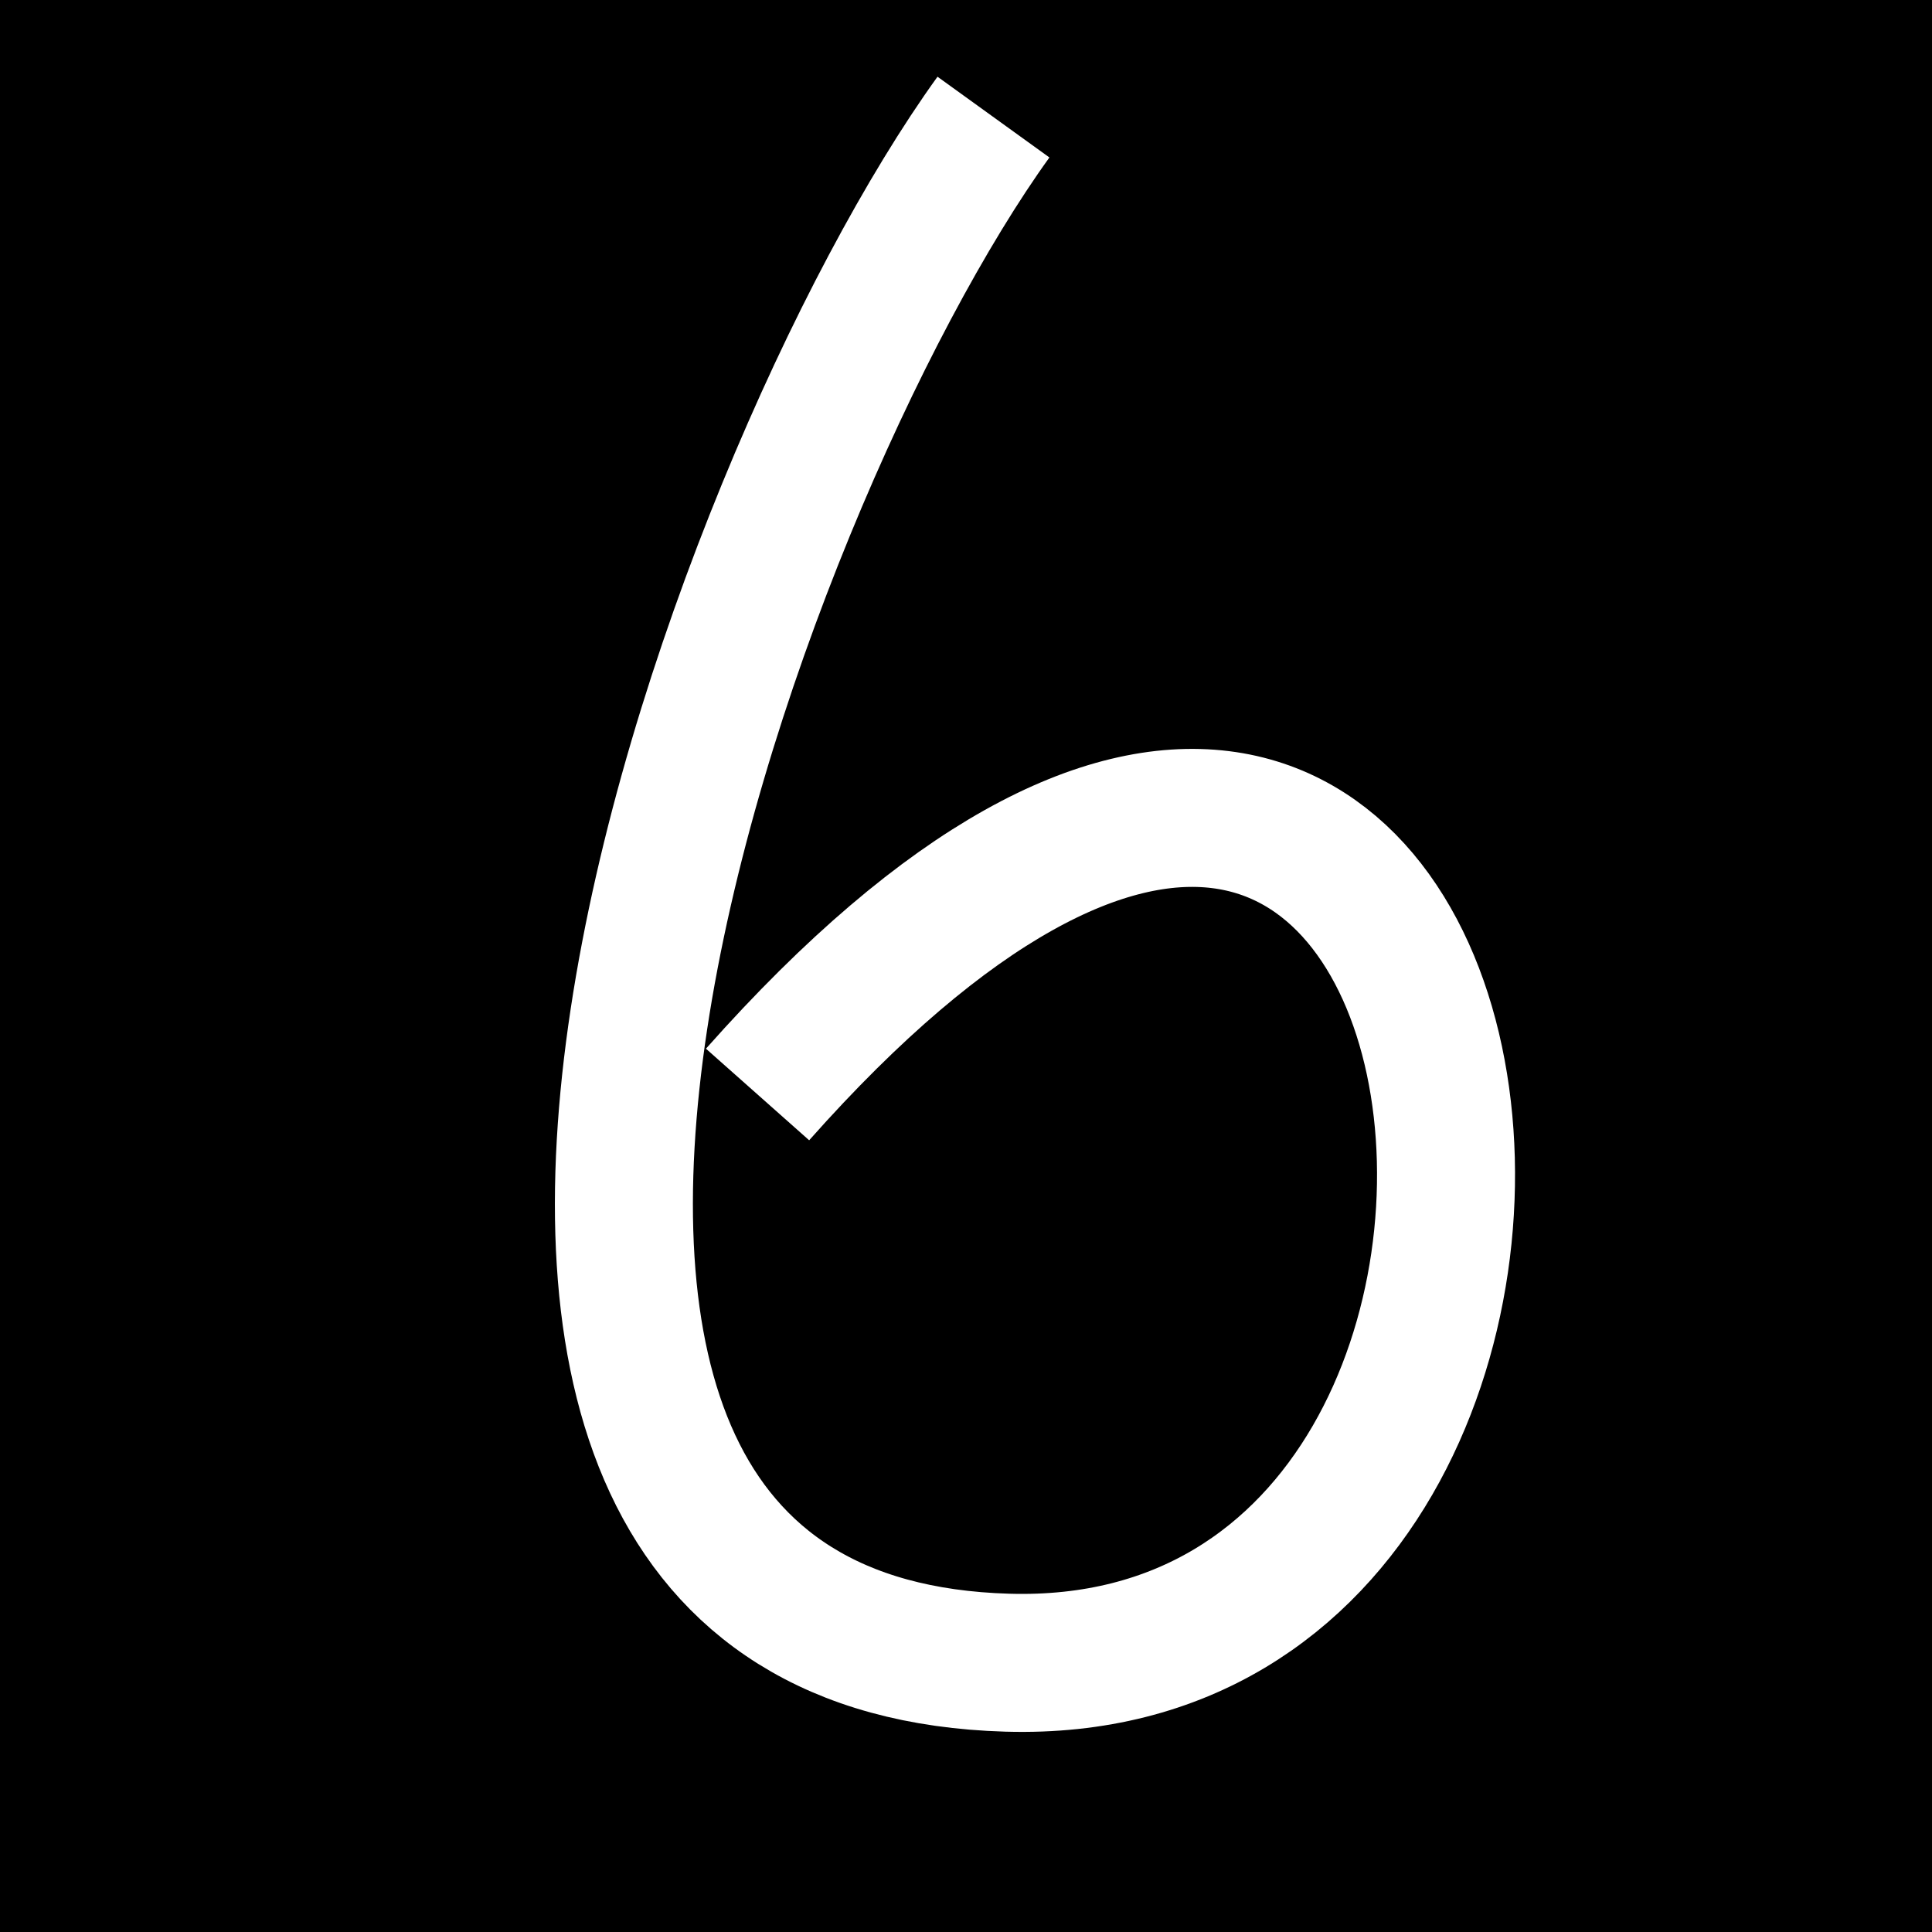
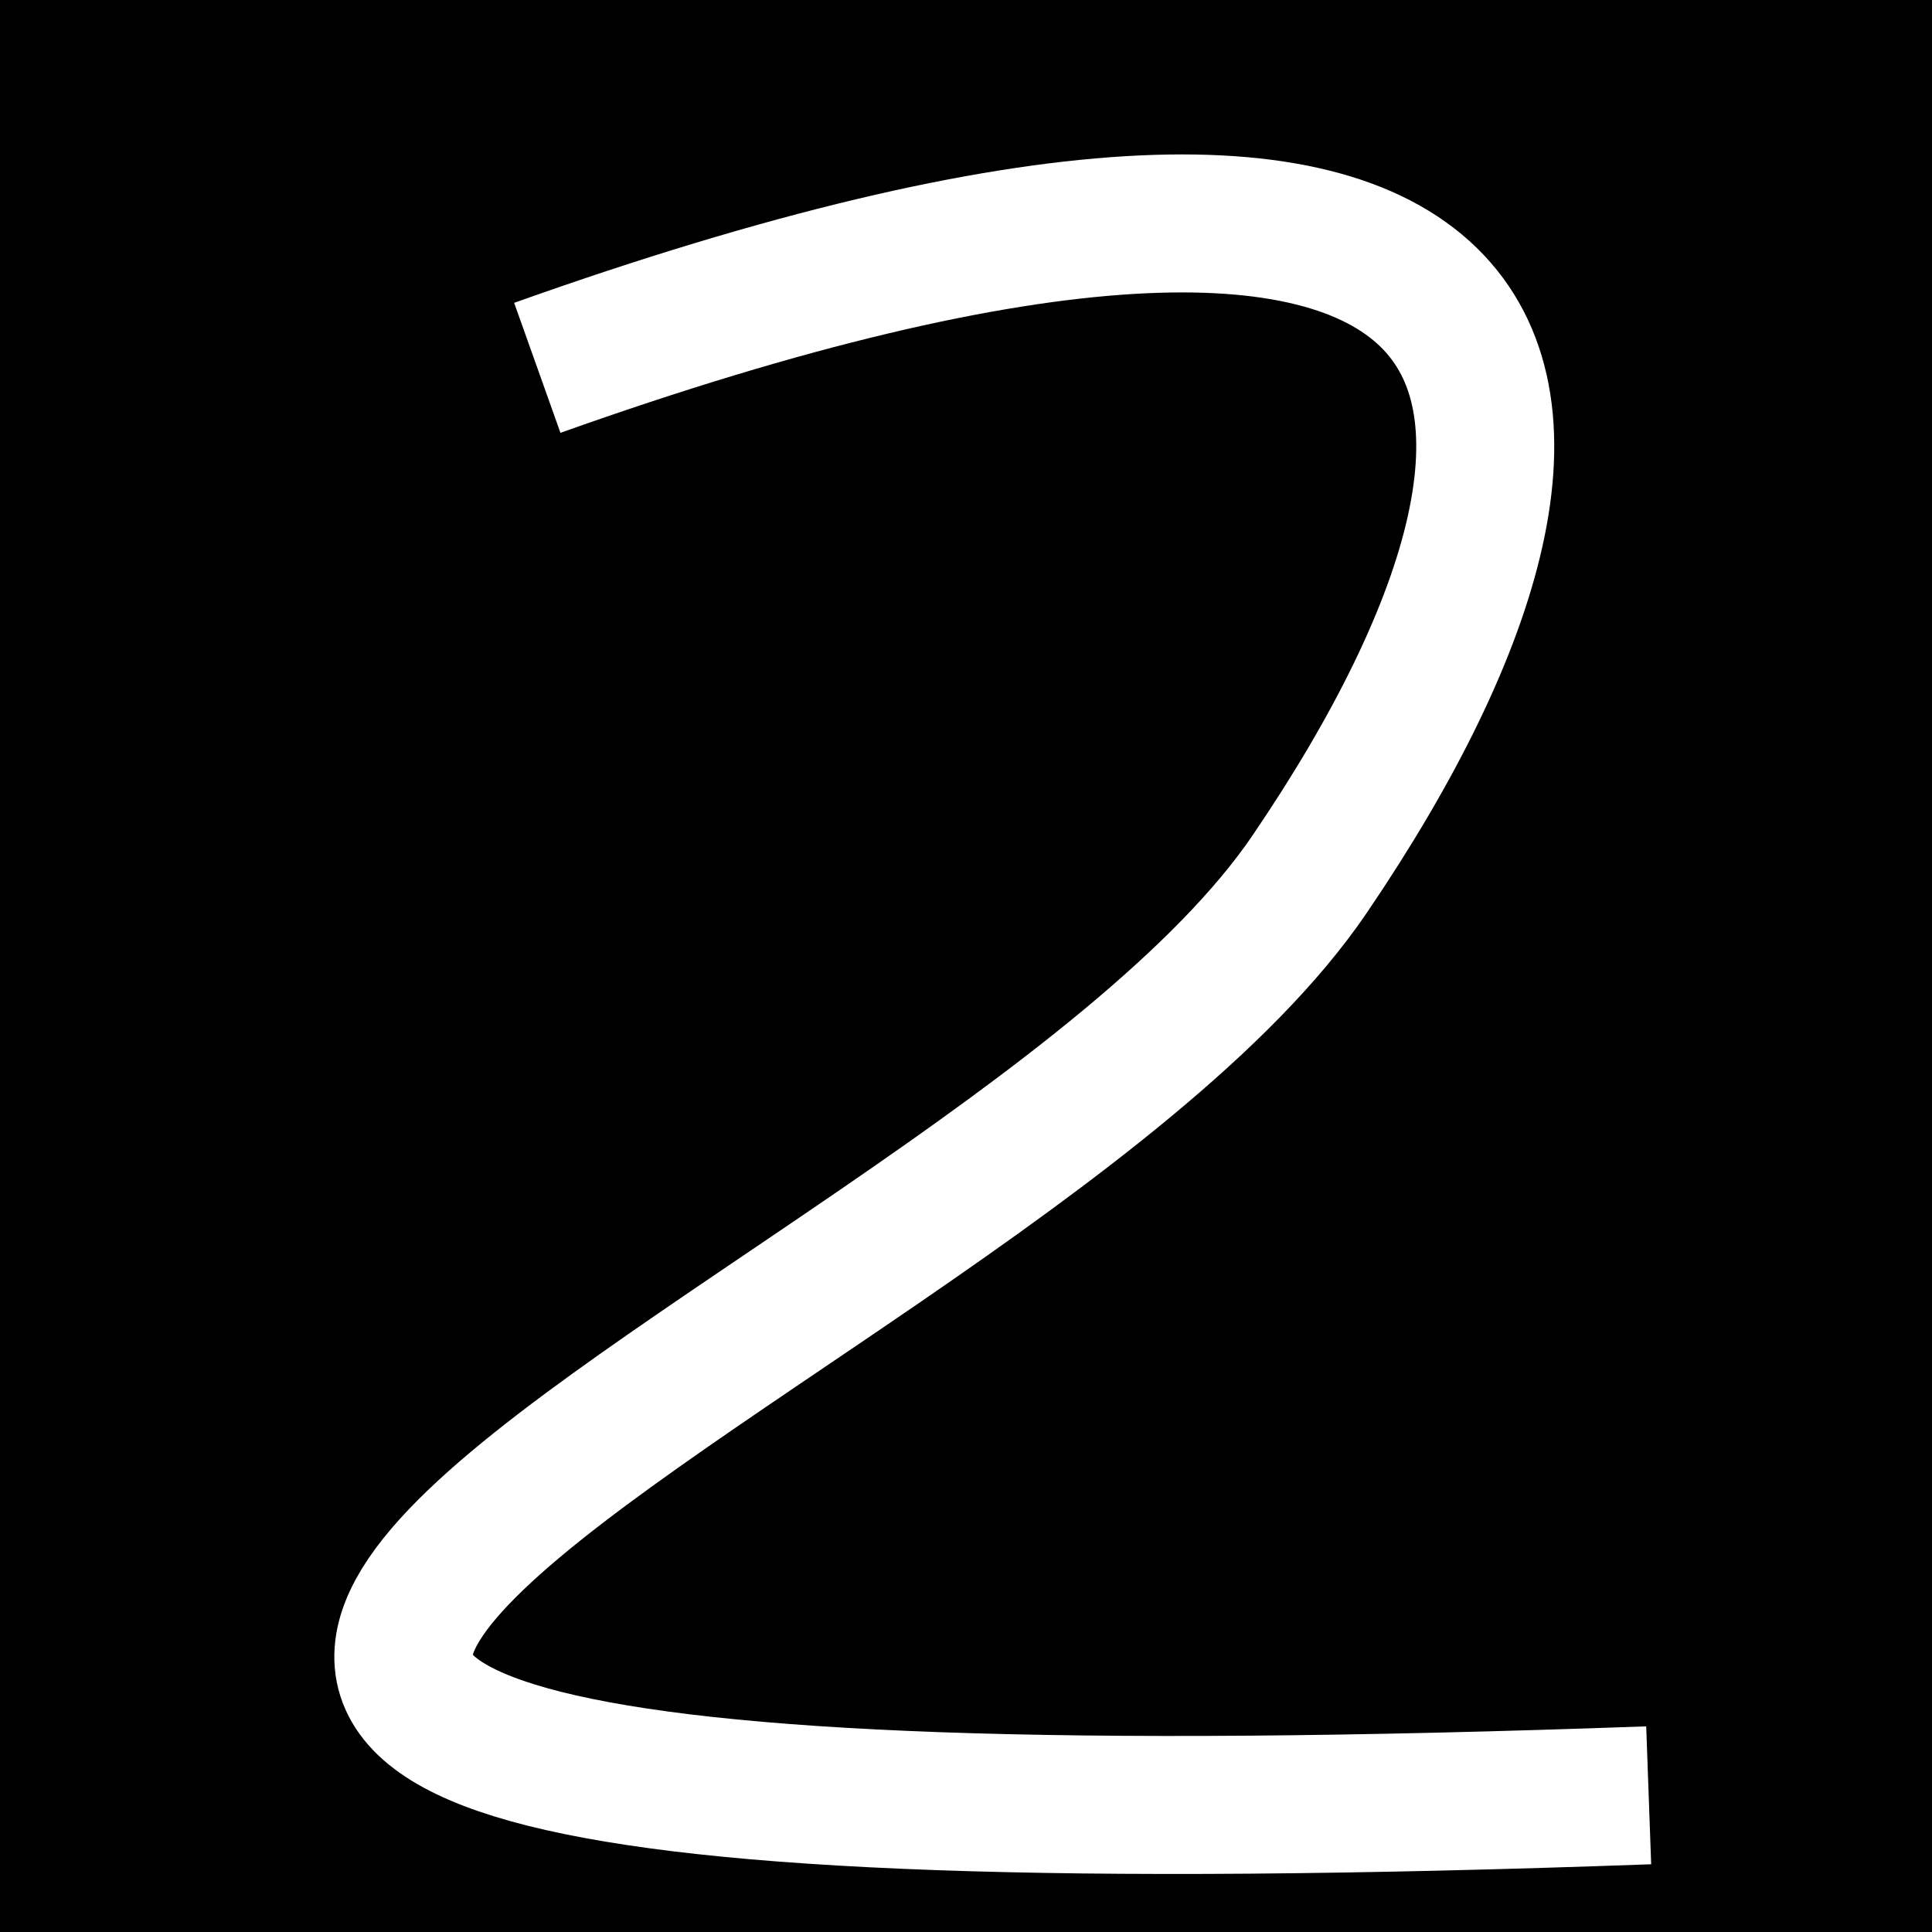
<svg xmlns="http://www.w3.org/2000/svg" width="28mm" height="28mm" viewBox="0 0 28 28" version="1.1" id="svg5">
  <defs id="defs2" />
  <g id="layer1">
    <rect style="fill:#000000;fill-opacity:1;stroke:none;stroke-width:0;stroke-dasharray:none" id="rect234" width="28" height="28" x="0" y="0" />
-     <path style="fill:none;fill-opacity:1;stroke:#ffffff;stroke-width:2;stroke-linecap:butt;stroke-linejoin:miter;stroke-dasharray:none;stroke-opacity:1" d="m 10.979,15.862 c 11.173,-12.591 13.778,8.53 3.622,8.235 C 4.445,23.803 10.581,6.986 14.398,1.697" id="path1013" />
+     <path style="fill:none;fill-opacity:1;stroke:#ffffff;stroke-width:2;stroke-linecap:butt;stroke-linejoin:miter;stroke-dasharray:none;stroke-opacity:1" d="M 23.894,26.019 C -10.551,27.262 13.987,20.014 18.979,12.671 23.97,5.328 22.314,0.156 7.787,5.331" id="path1013" />
  </g>
</svg>
